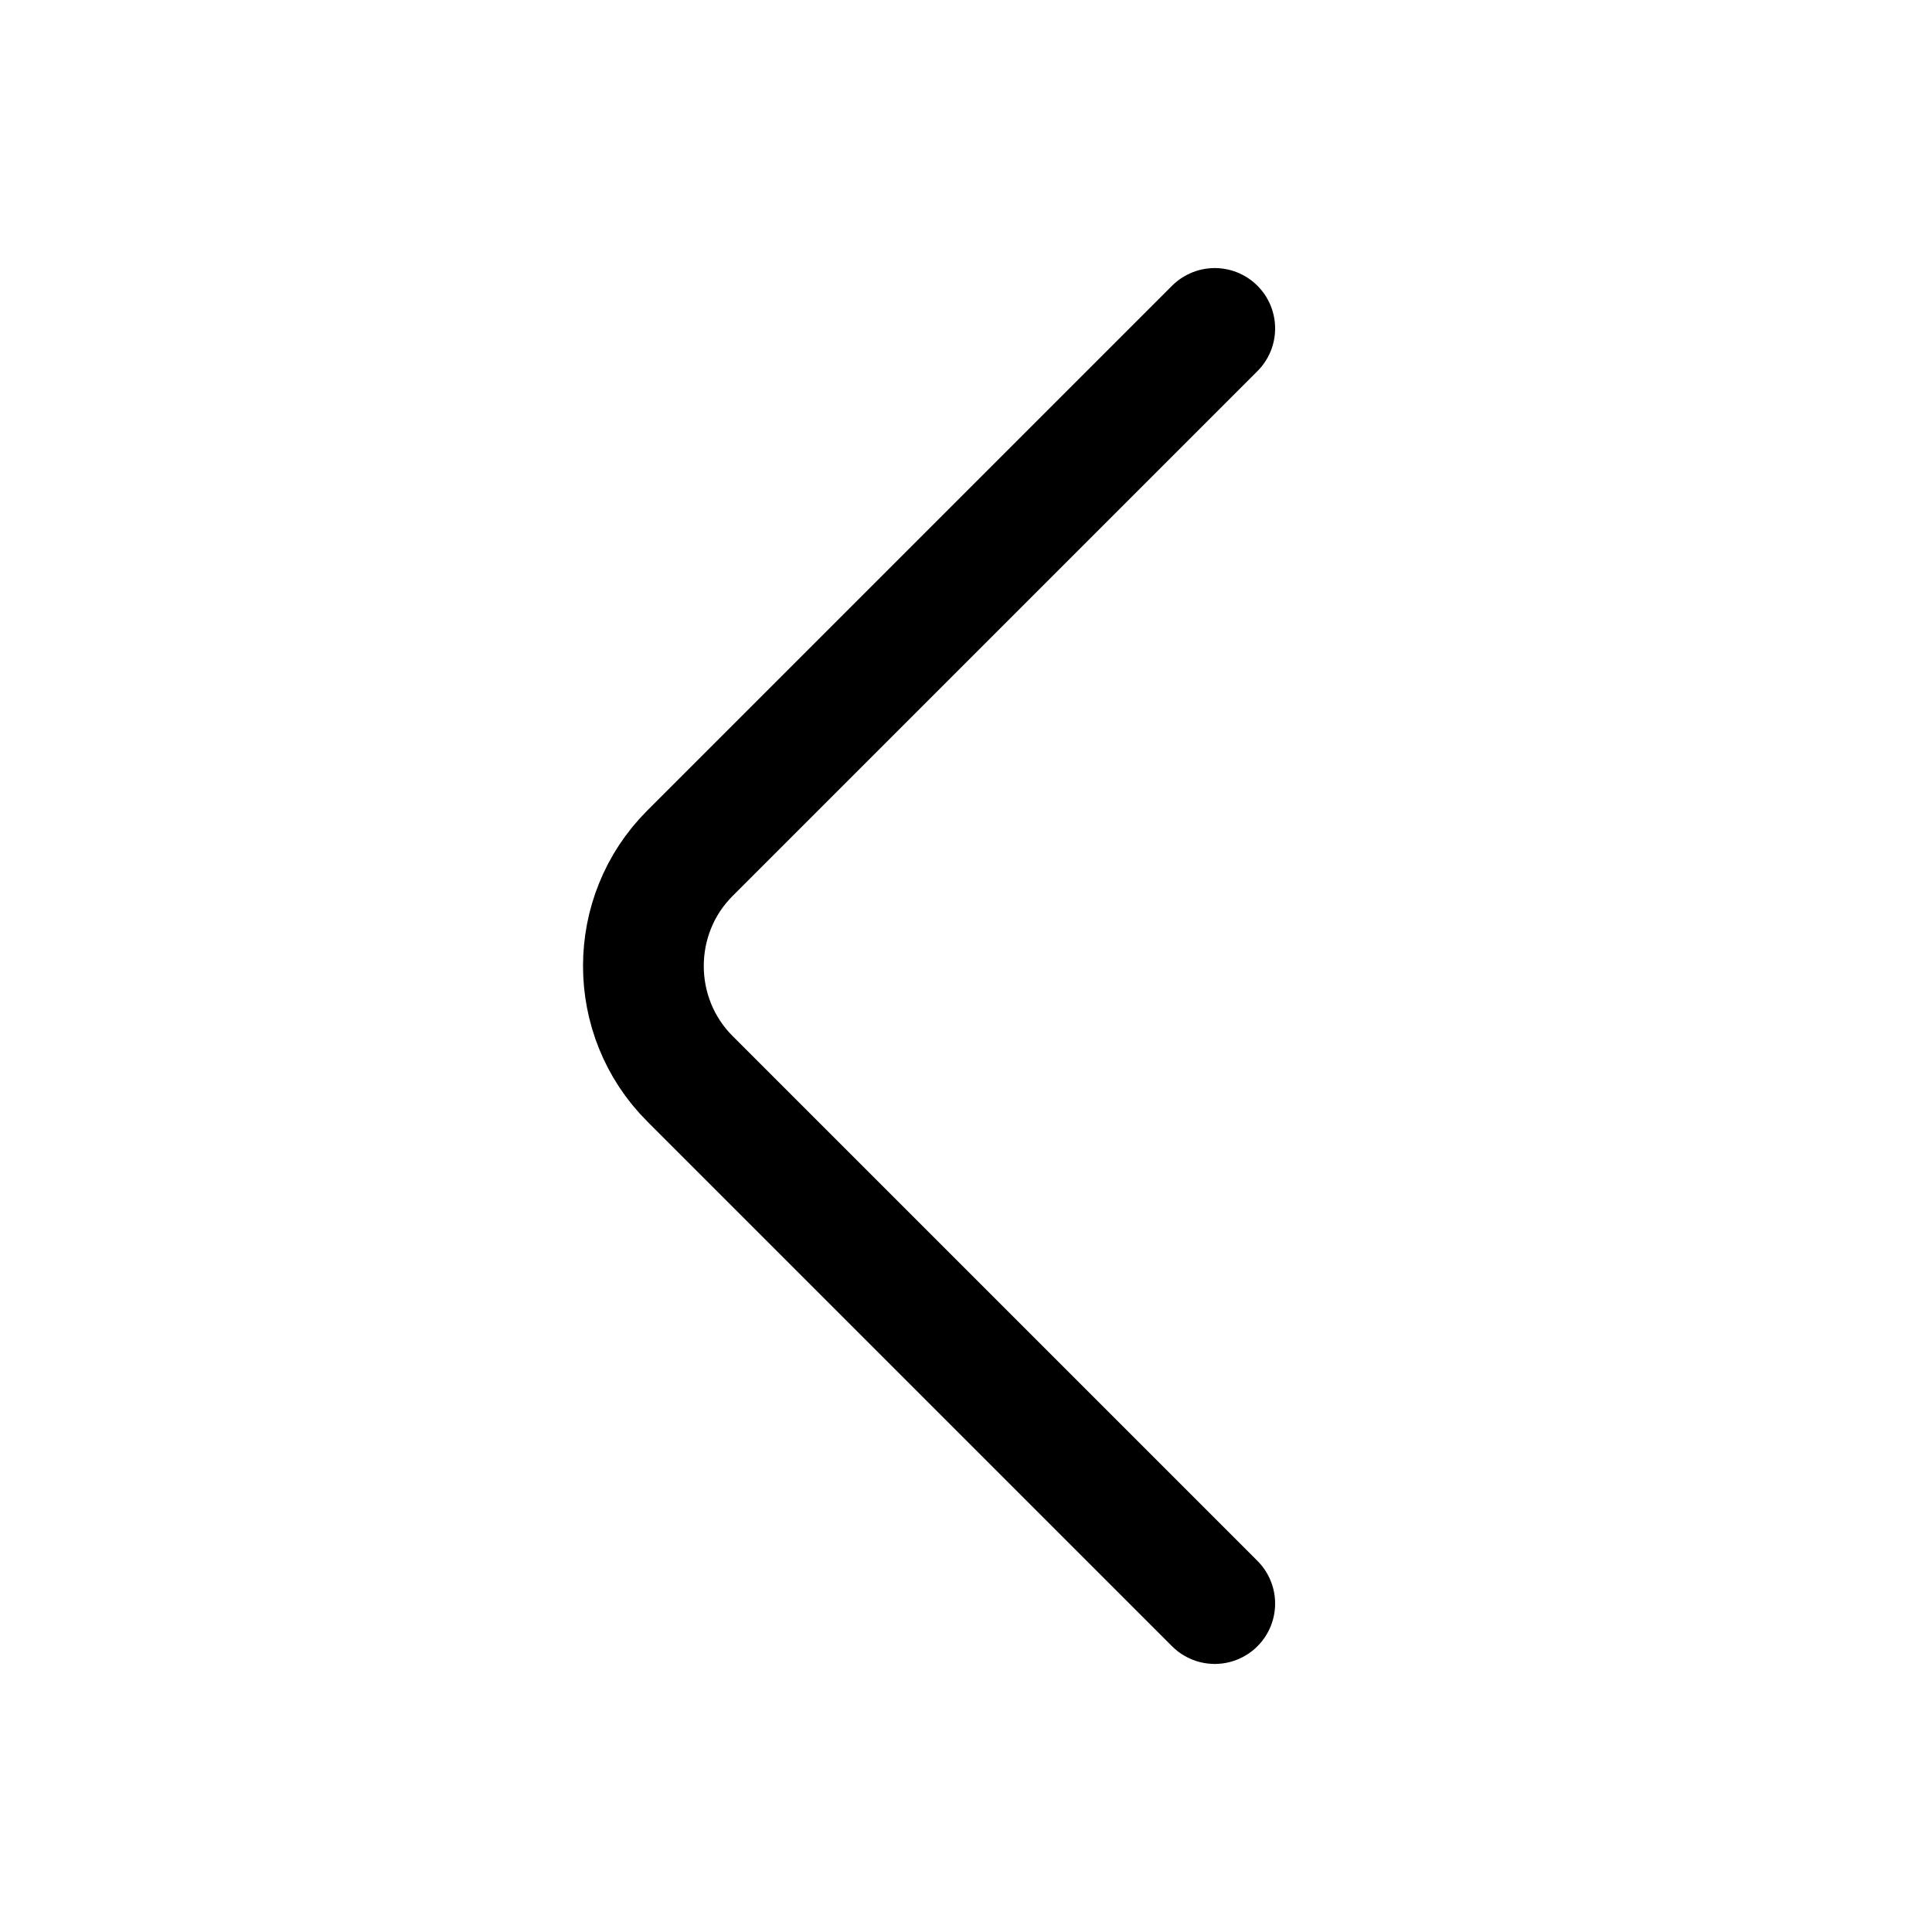
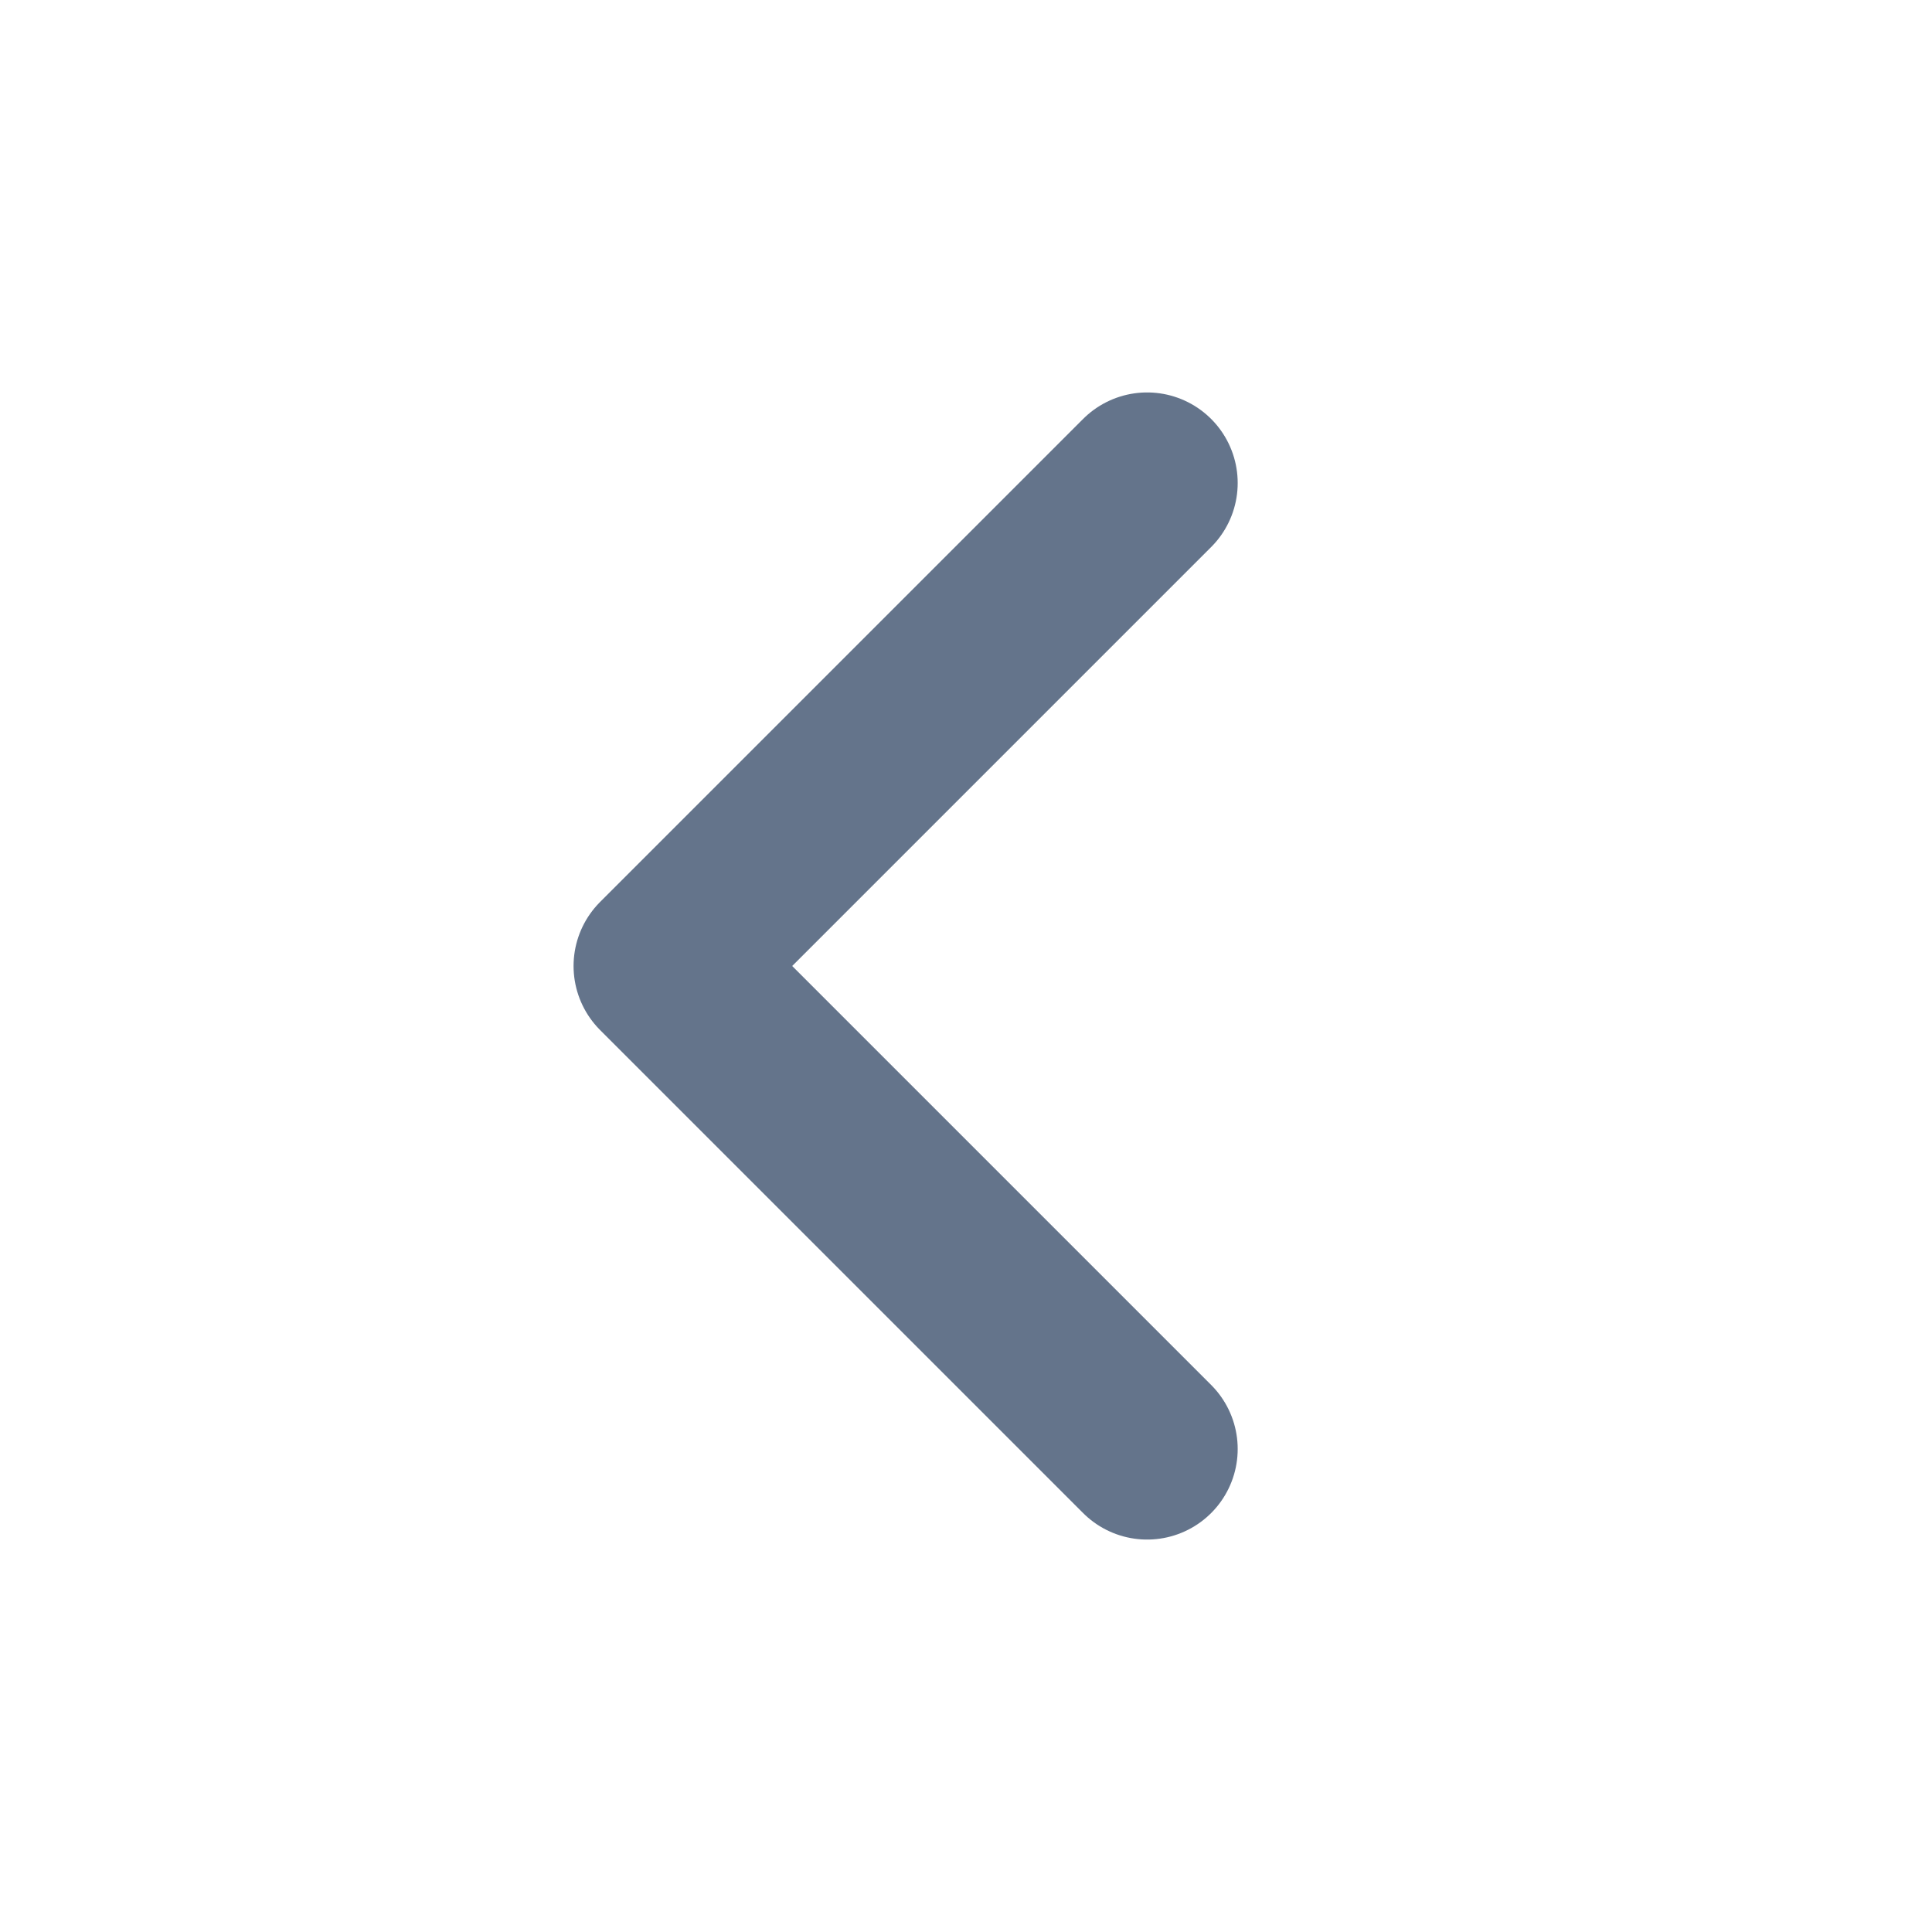
- <svg xmlns="http://www.w3.org/2000/svg" width="24" height="24" viewBox="0 0 24 24" fill="none">
-   <path d="M15.09 19.92L8.57 13.4C7.8 12.63 7.8 11.37 8.57 10.6L15.09 4.08" stroke="currentColor" stroke-width="1.5" stroke-linecap="round" stroke-linejoin="round" />
+ <svg xmlns="http://www.w3.org/2000/svg" width="32" height="32" viewBox="0 0 32 32" fill="none">
+   <path d="M19 8L11 16L19 24" stroke="#64748B" stroke-width="3" stroke-linecap="round" stroke-linejoin="round" />
</svg>
